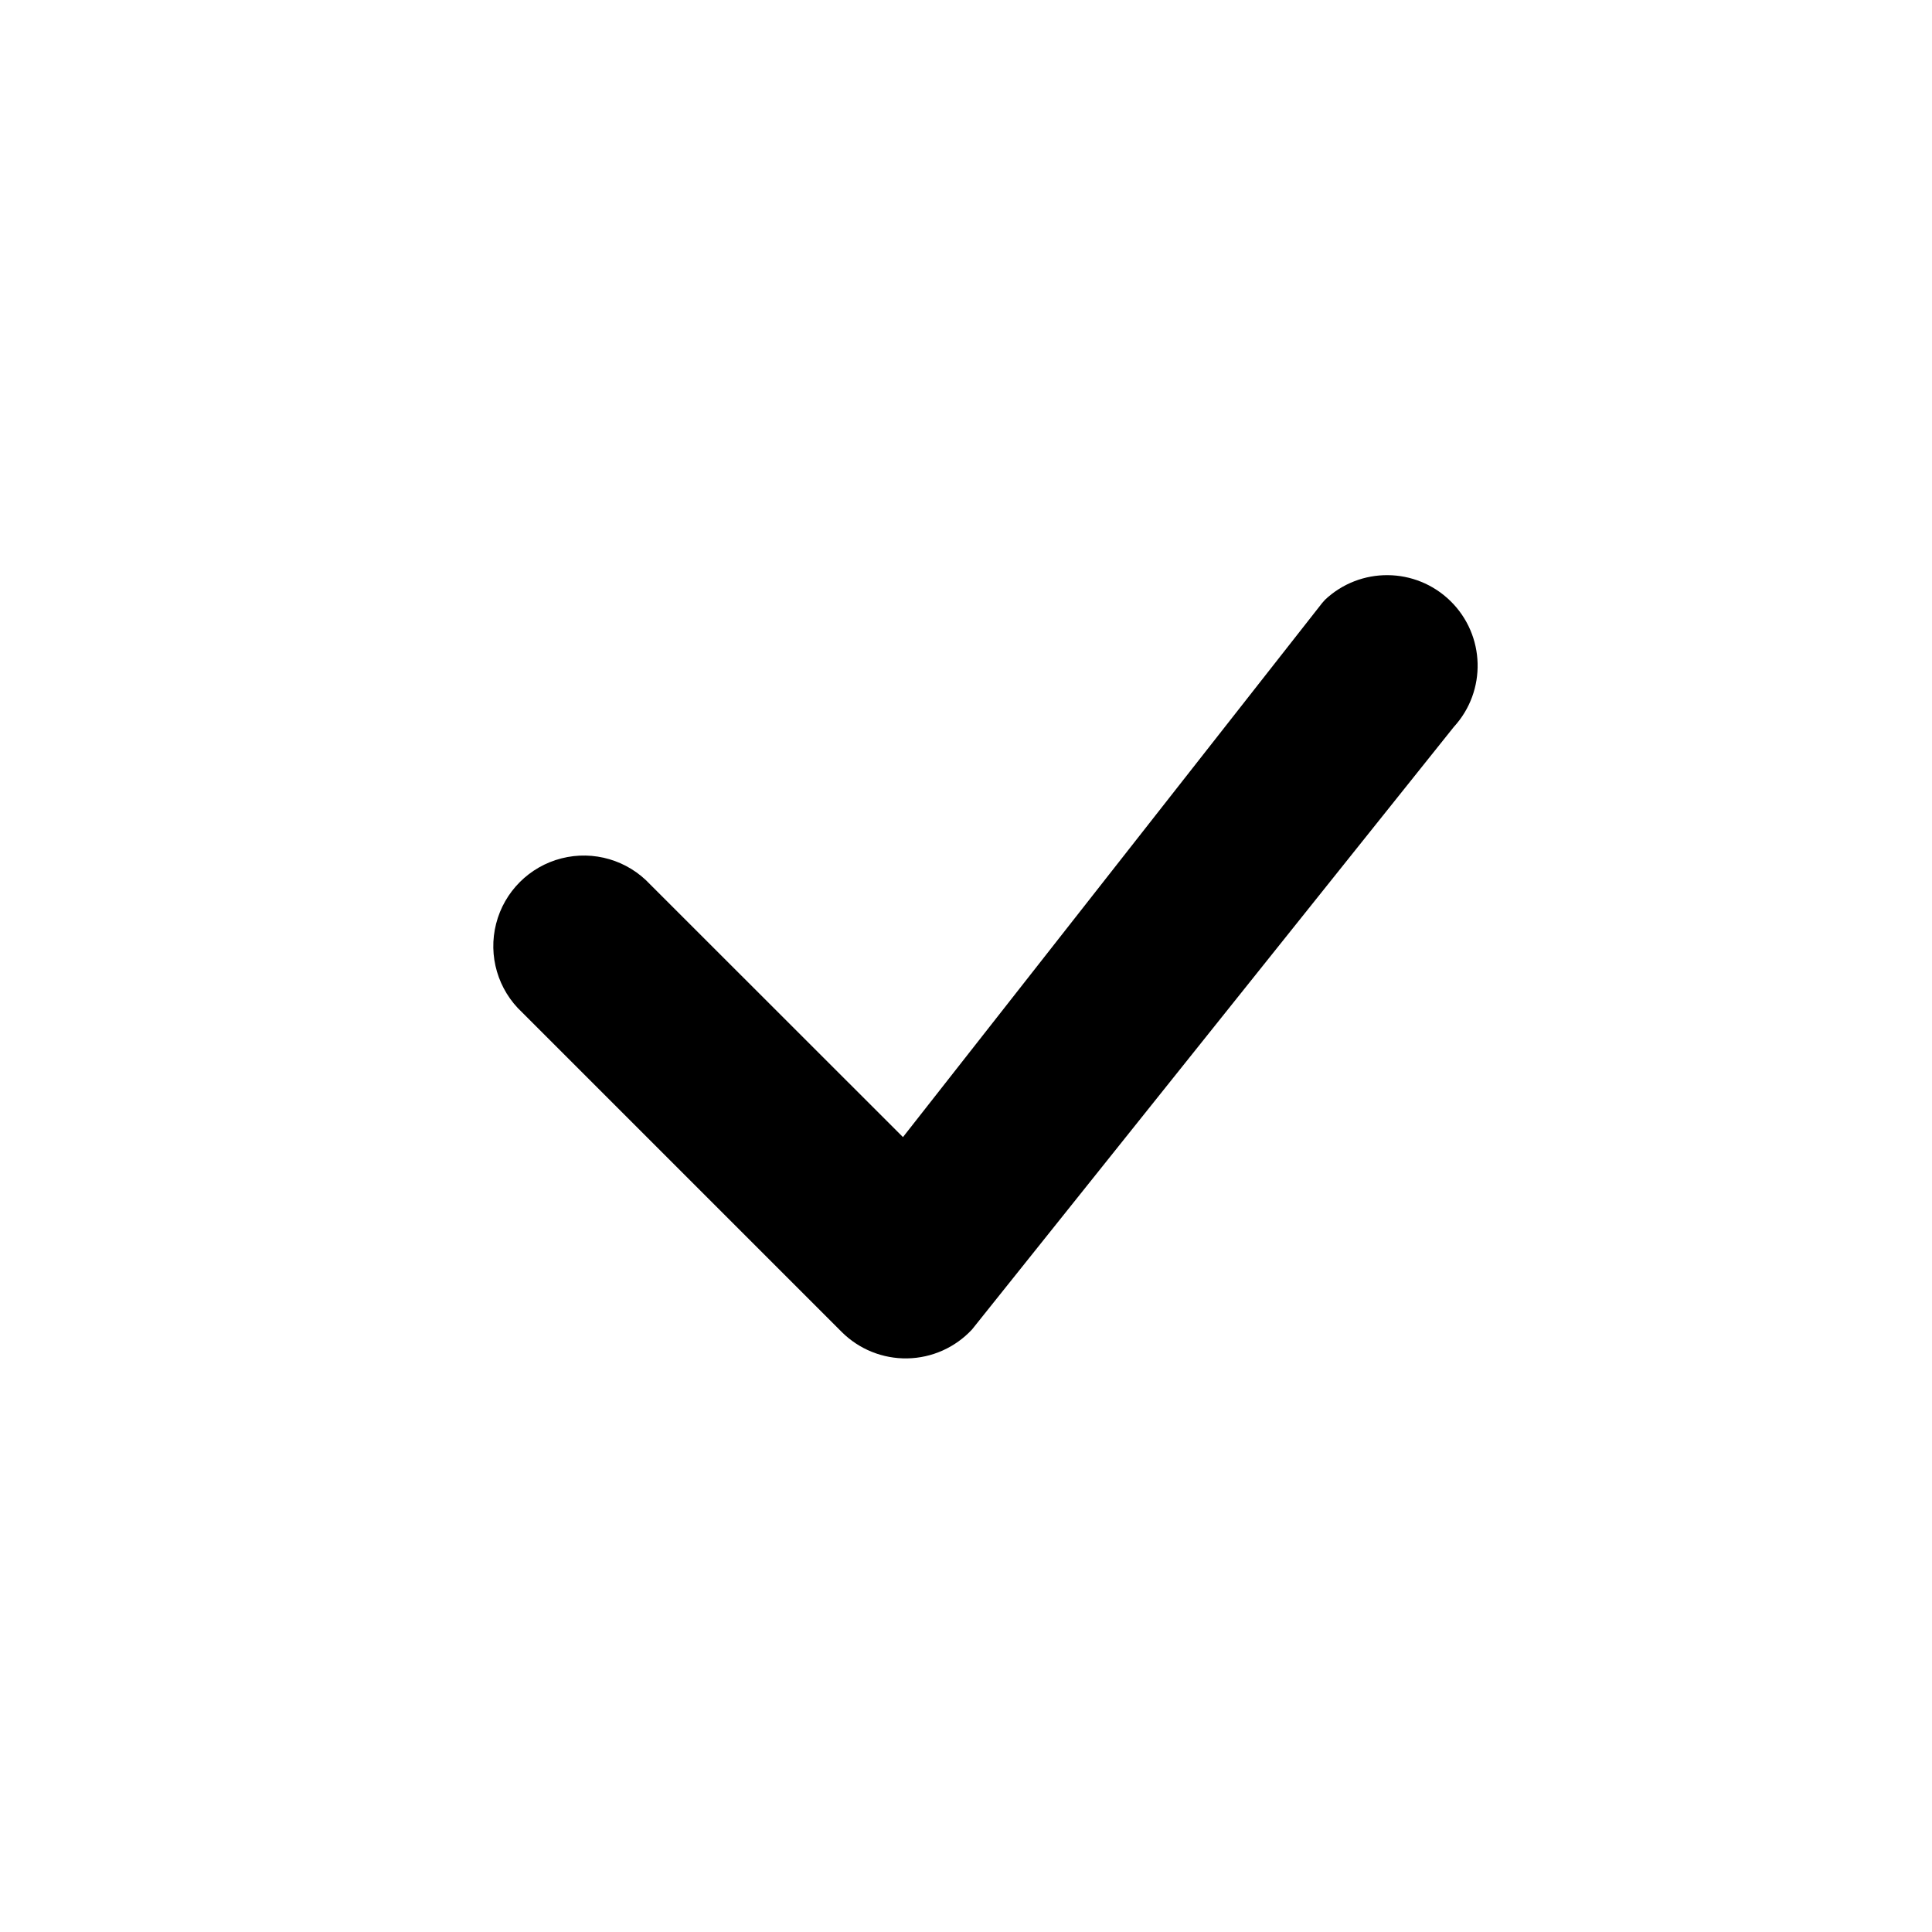
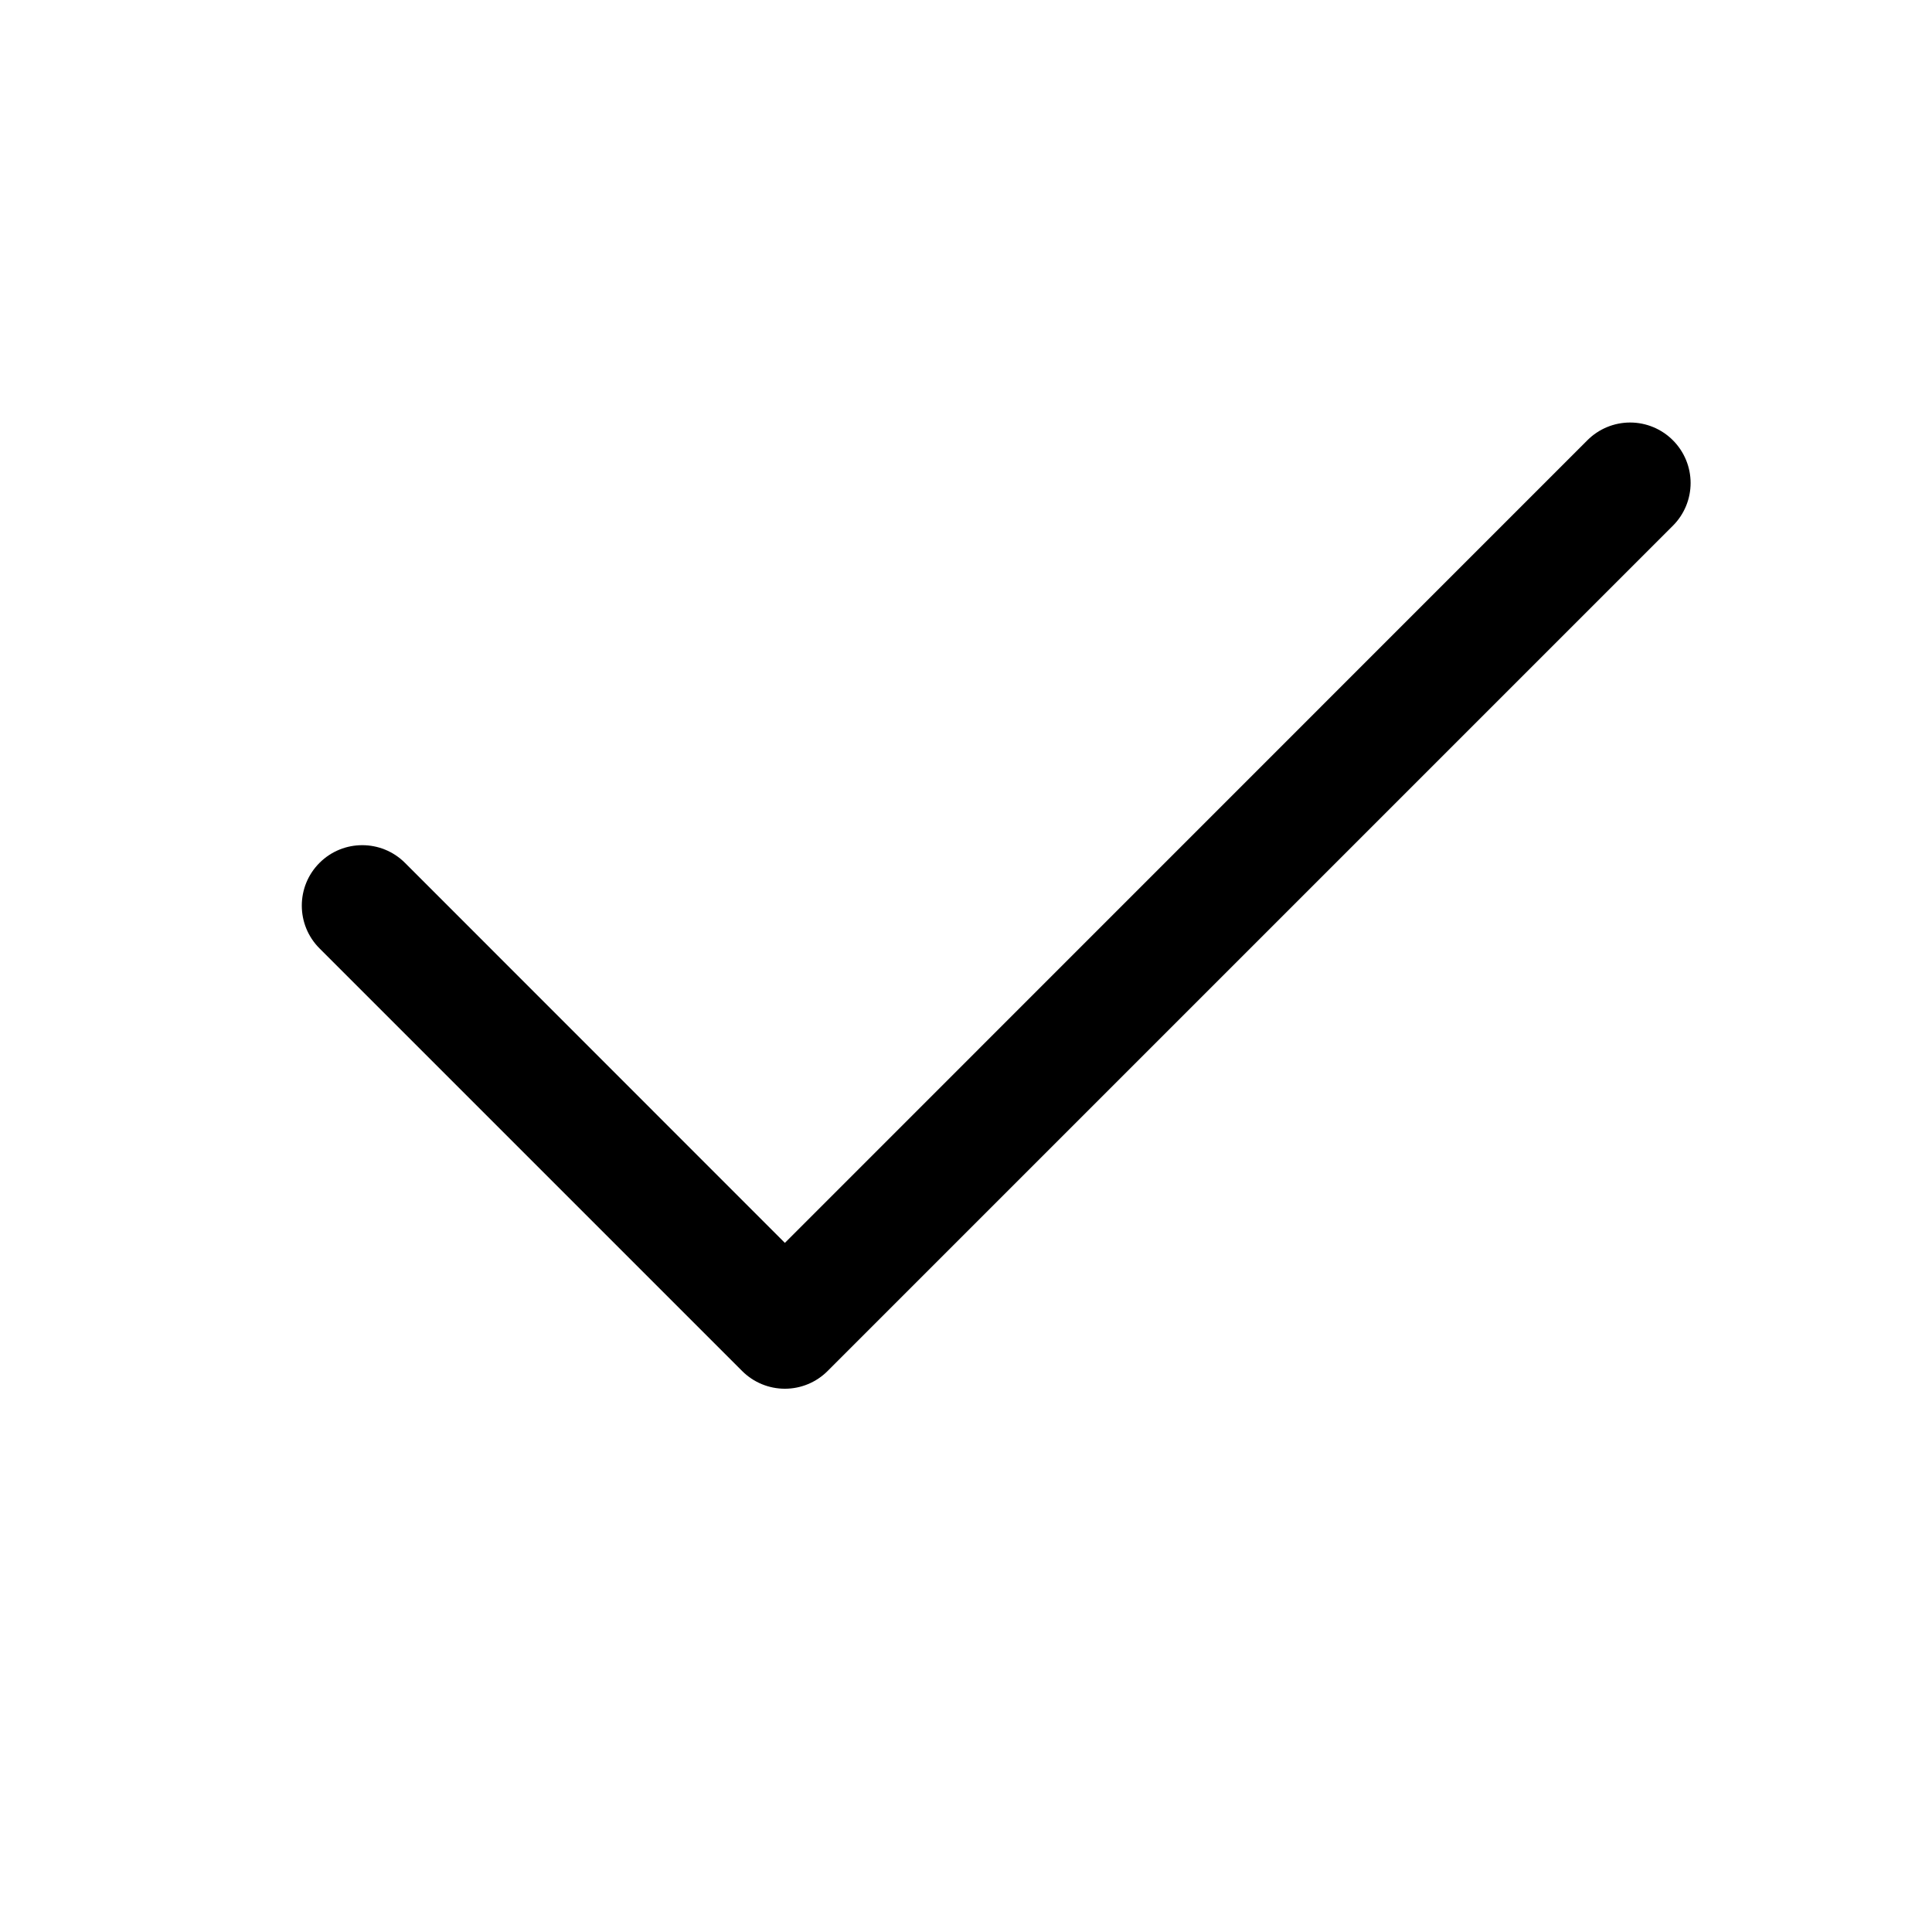
<svg xmlns="http://www.w3.org/2000/svg" viewBox="0 0 16 16">
-   <path d="M10.97 4.97a.75.75 0 0 1 1.07 1.05l-3.99 4.99a.75.75 0 0 1-1.08.02L4.324 8.384a.75.75 0 1 1 1.06-1.06l2.094 2.093 3.473-4.425a.267.267 0 0 1 .02-.022z" fill="currentColor" />
+   <path d="M13.854 3.646a.5.5 0 0 1 0 .708l-7 7a.5.5 0 0 1-.708 0l-3.5-3.5a.5.5 0 1 1 .708-.708L6.5 10.293l6.646-6.647a.5.5 0 0 1 .708 0z" fill="currentColor" />
</svg>
